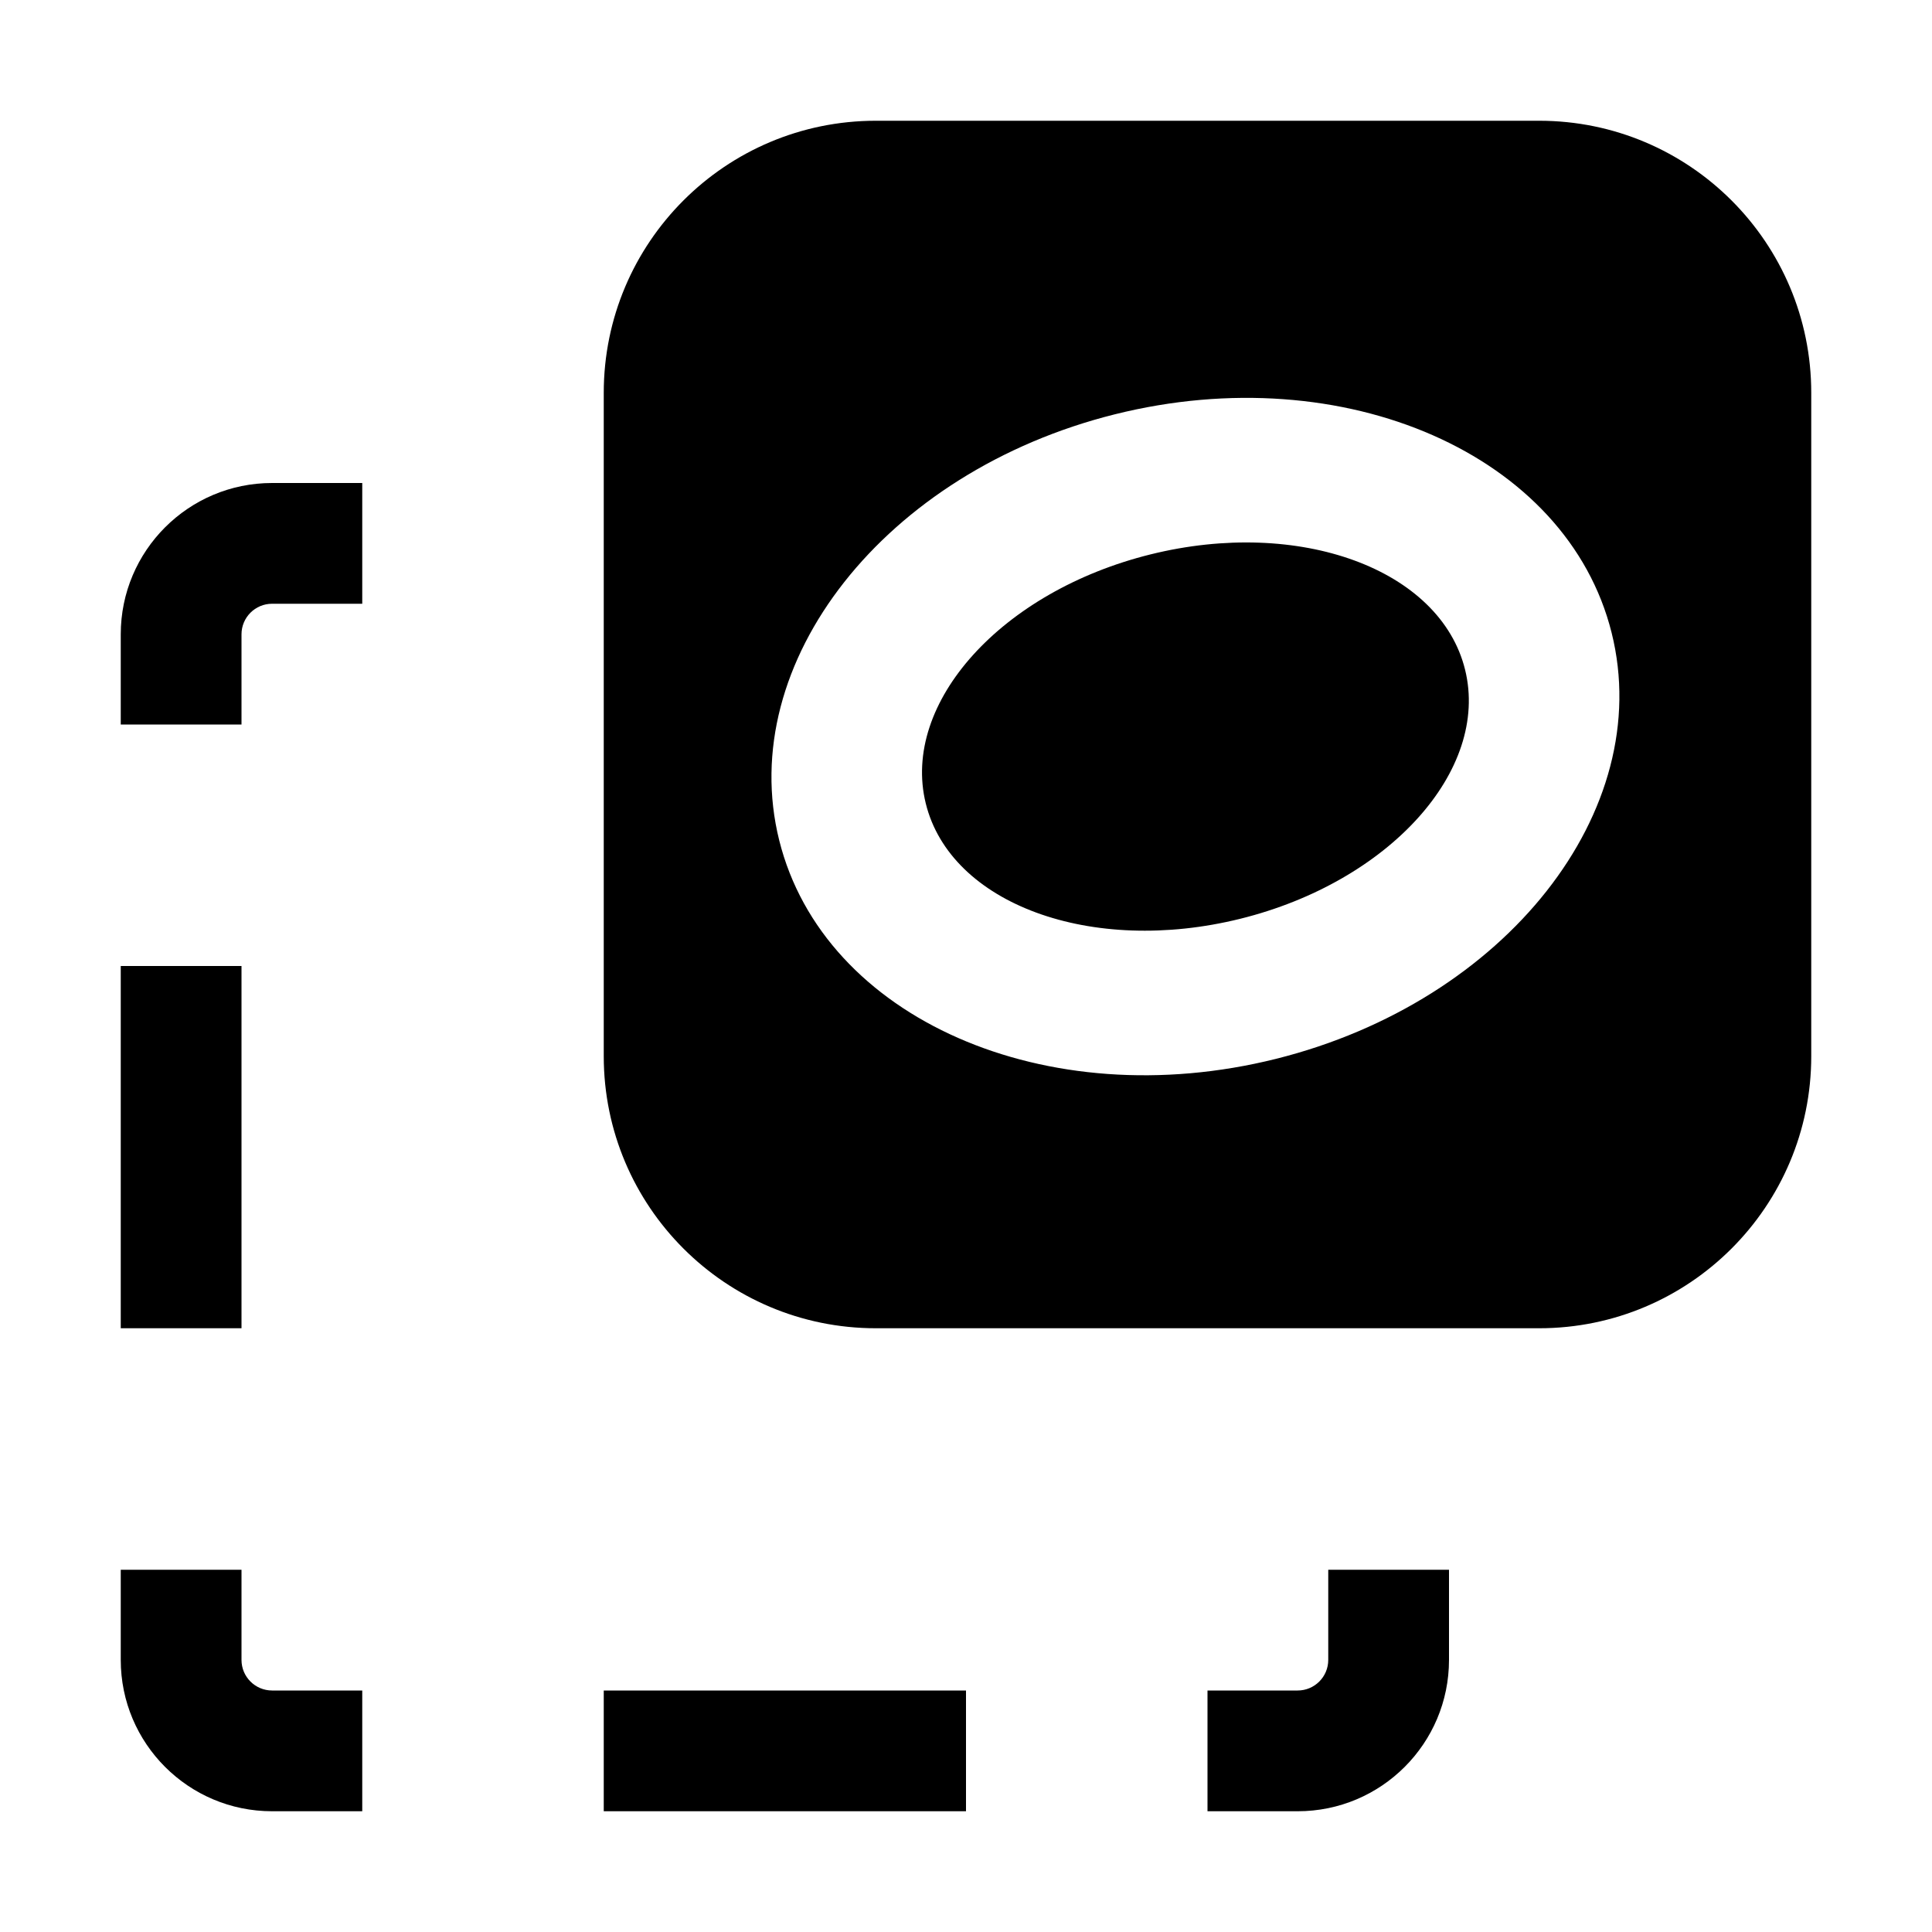
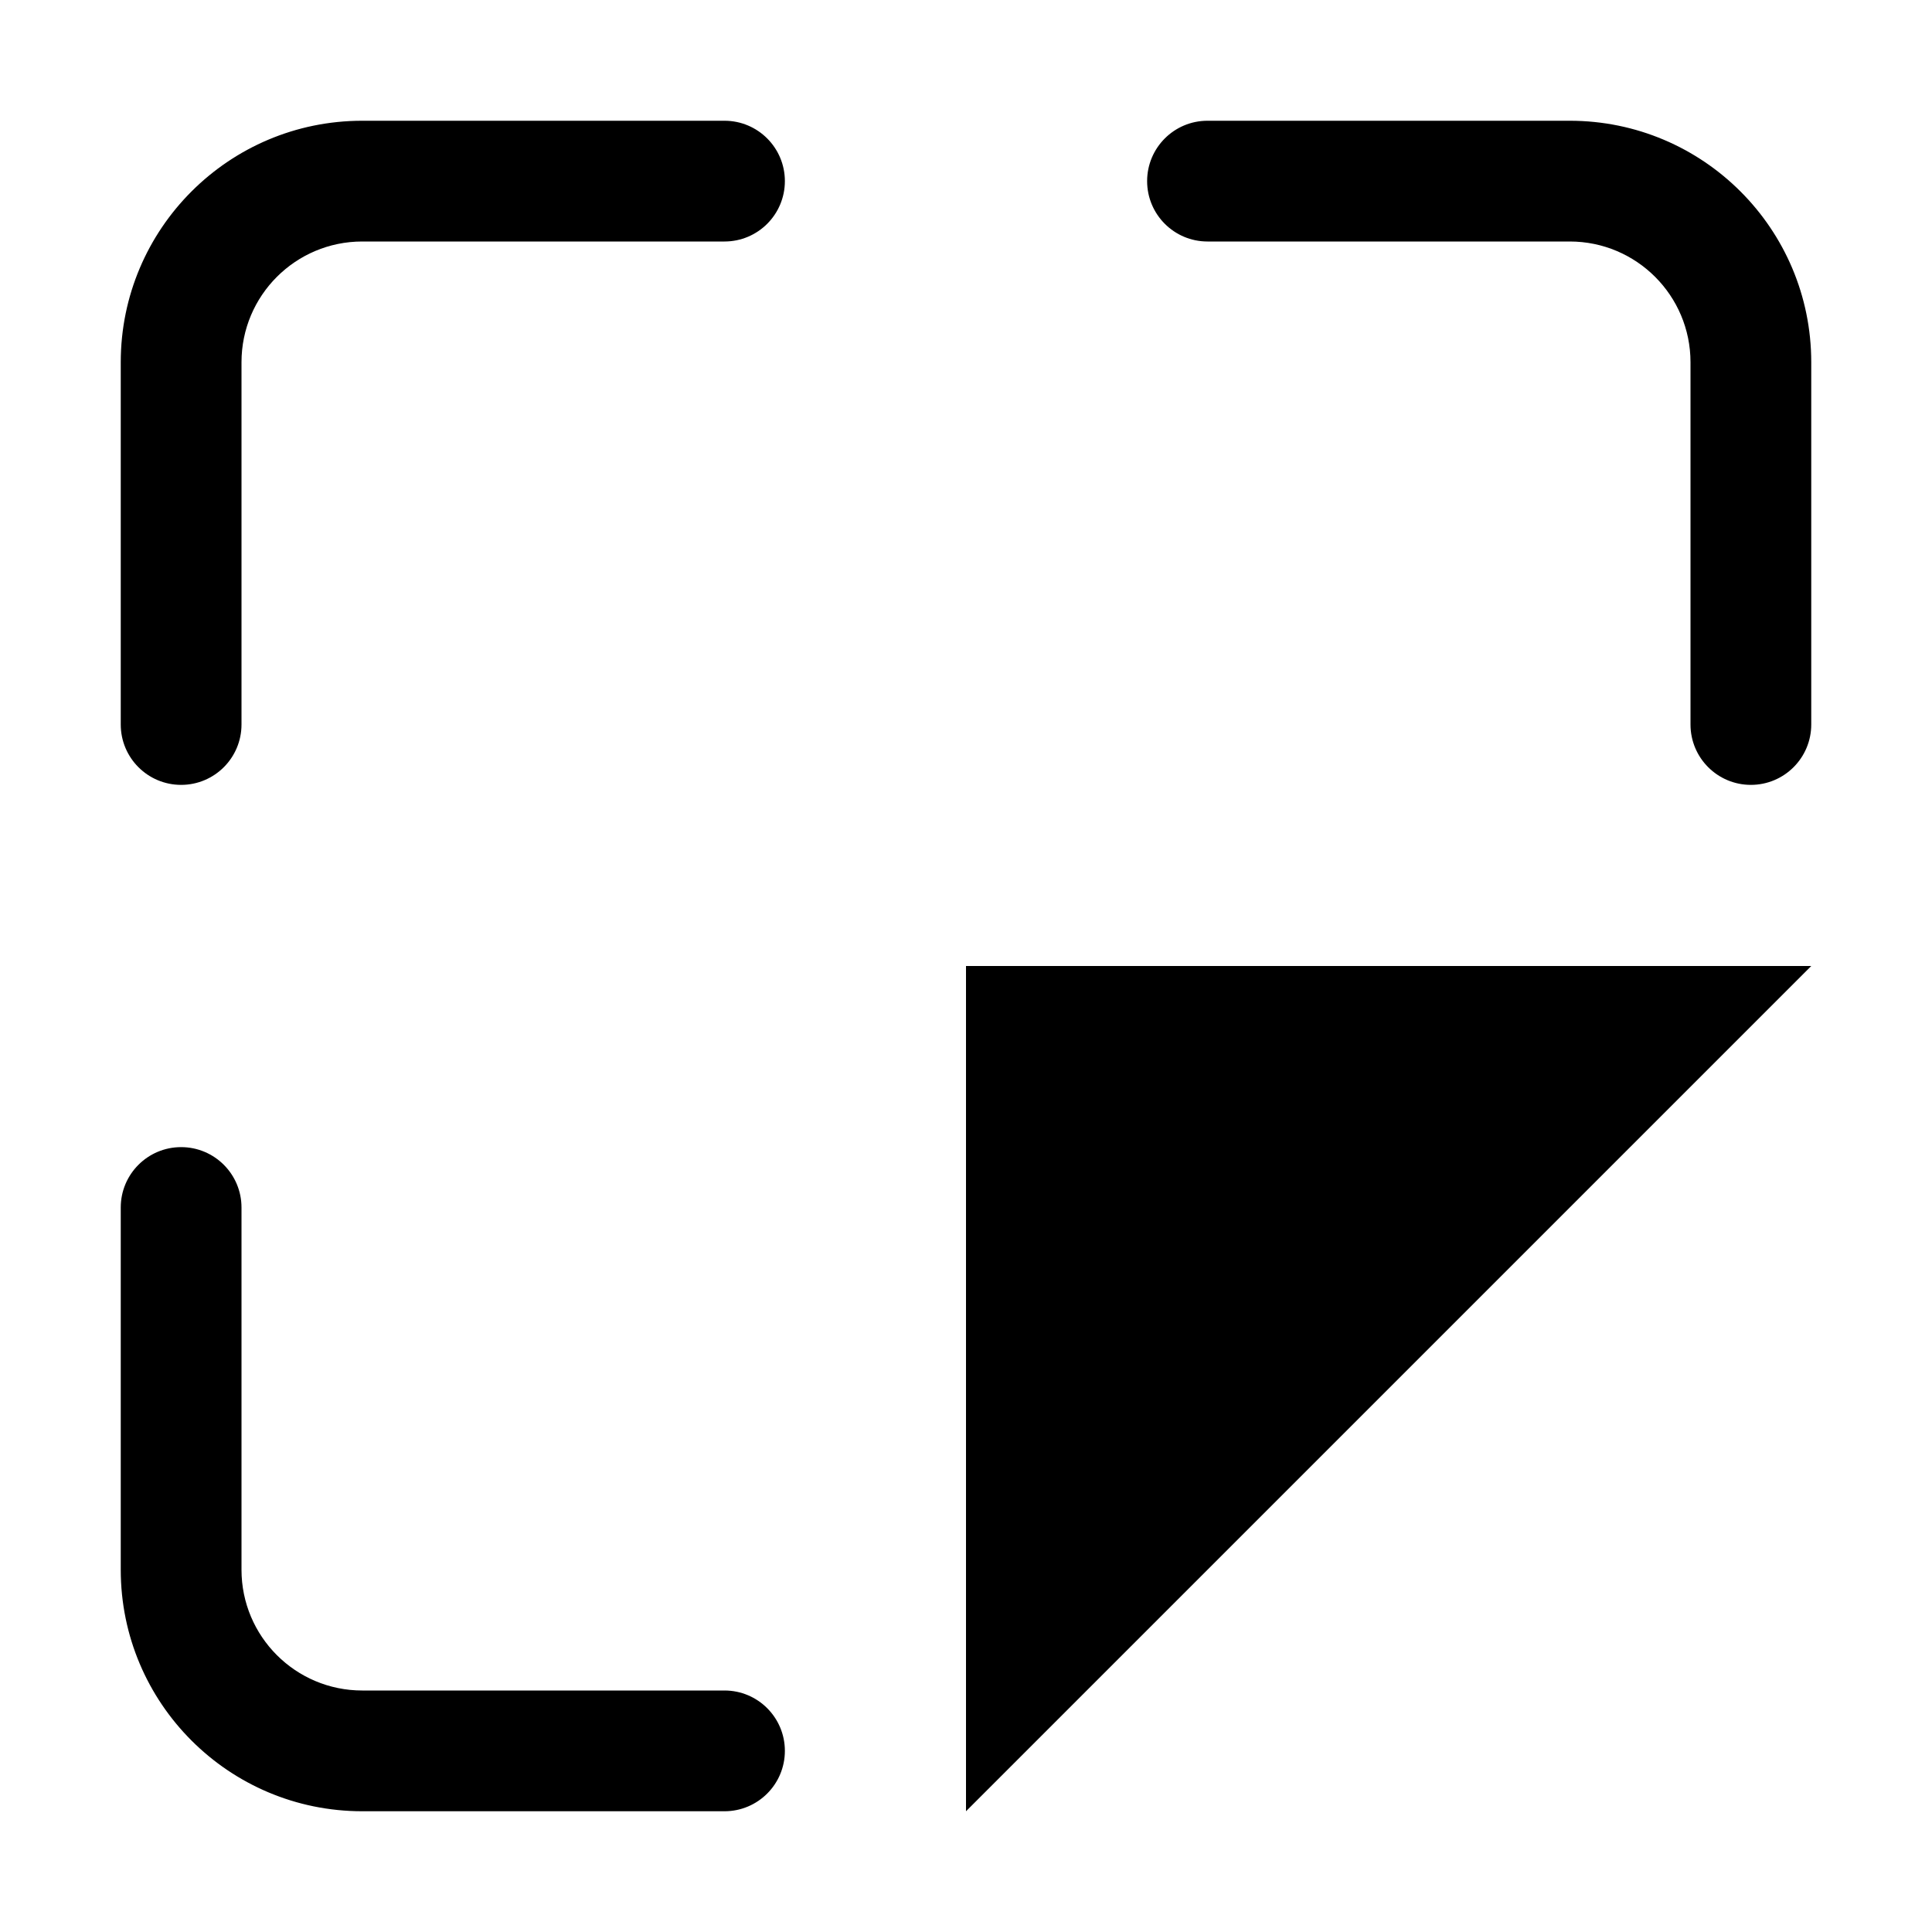
<svg xmlns="http://www.w3.org/2000/svg" width="24" height="24" viewBox="0 0 24 24">
-   <path fill="currentColor" fill-rule="evenodd" d="M10.88 1.5H19.12A3.38 3.38 0 0 1 22.5 4.88V13.12A3.38 3.38 0 0 1 19.12 16.5H10.88A3.38 3.38 0 0 1 7.5 13.12V4.88A3.38 3.38 0 0 1 10.88 1.5ZM20.02 7.86A5.32 4.12 -14 1 0 9.68 10.44A5.32 4.12 -14 1 0 20.02 7.86ZM18.2 8.32A3.45 2.33 -14 1 0 11.5 9.98A3.45 2.33 -14 1 0 18.2 8.32Z" />
-   <path fill="currentColor" d="M4.5 6V7.5H3.38A0.38 0.38 0 0 0 3 7.88V9H1.5V7.88A1.88 1.88 0 0 1 3.38 6ZM1.5 12H3V16.5H1.5ZM1.5 19.5H3V20.62A0.38 0.38 0 0 0 3.38 21H4.5V22.5H3.38A1.88 1.88 0 0 1 1.5 20.62ZM7.5 21H12V22.5H7.5ZM15 22.5V21H16.12A0.38 0.38 0 0 0 16.5 20.62V19.5H18V20.62A1.88 1.88 0 0 1 16.12 22.5Z" />
+   <path fill="currentColor" d="M1.5 9V4.5A3 3 0 0 1 4.5 1.5H9A0.75 0.75 0 0 1 9 3H4.5A1.5 1.5 0 0 0 3 4.5V9A0.75 0.75 0 0 1 1.5 9ZM22.5 9V4.5A3 3 0 0 0 19.5 1.5H15A0.75 0.75 0 0 0 15 3H19.5A1.5 1.5 0 0 1 21 4.5V9A0.75 0.75 0 0 0 22.5 9ZM1.5 15V19.5A3 3 0 0 0 4.5 22.5H9A0.75 0.75 0 0 0 9 21H4.5A1.5 1.5 0 0 1 3 19.5V15A0.75 0.75 0 0 0 1.5 15ZM22.5 12L12 12L12 22.5Z" />
</svg>
